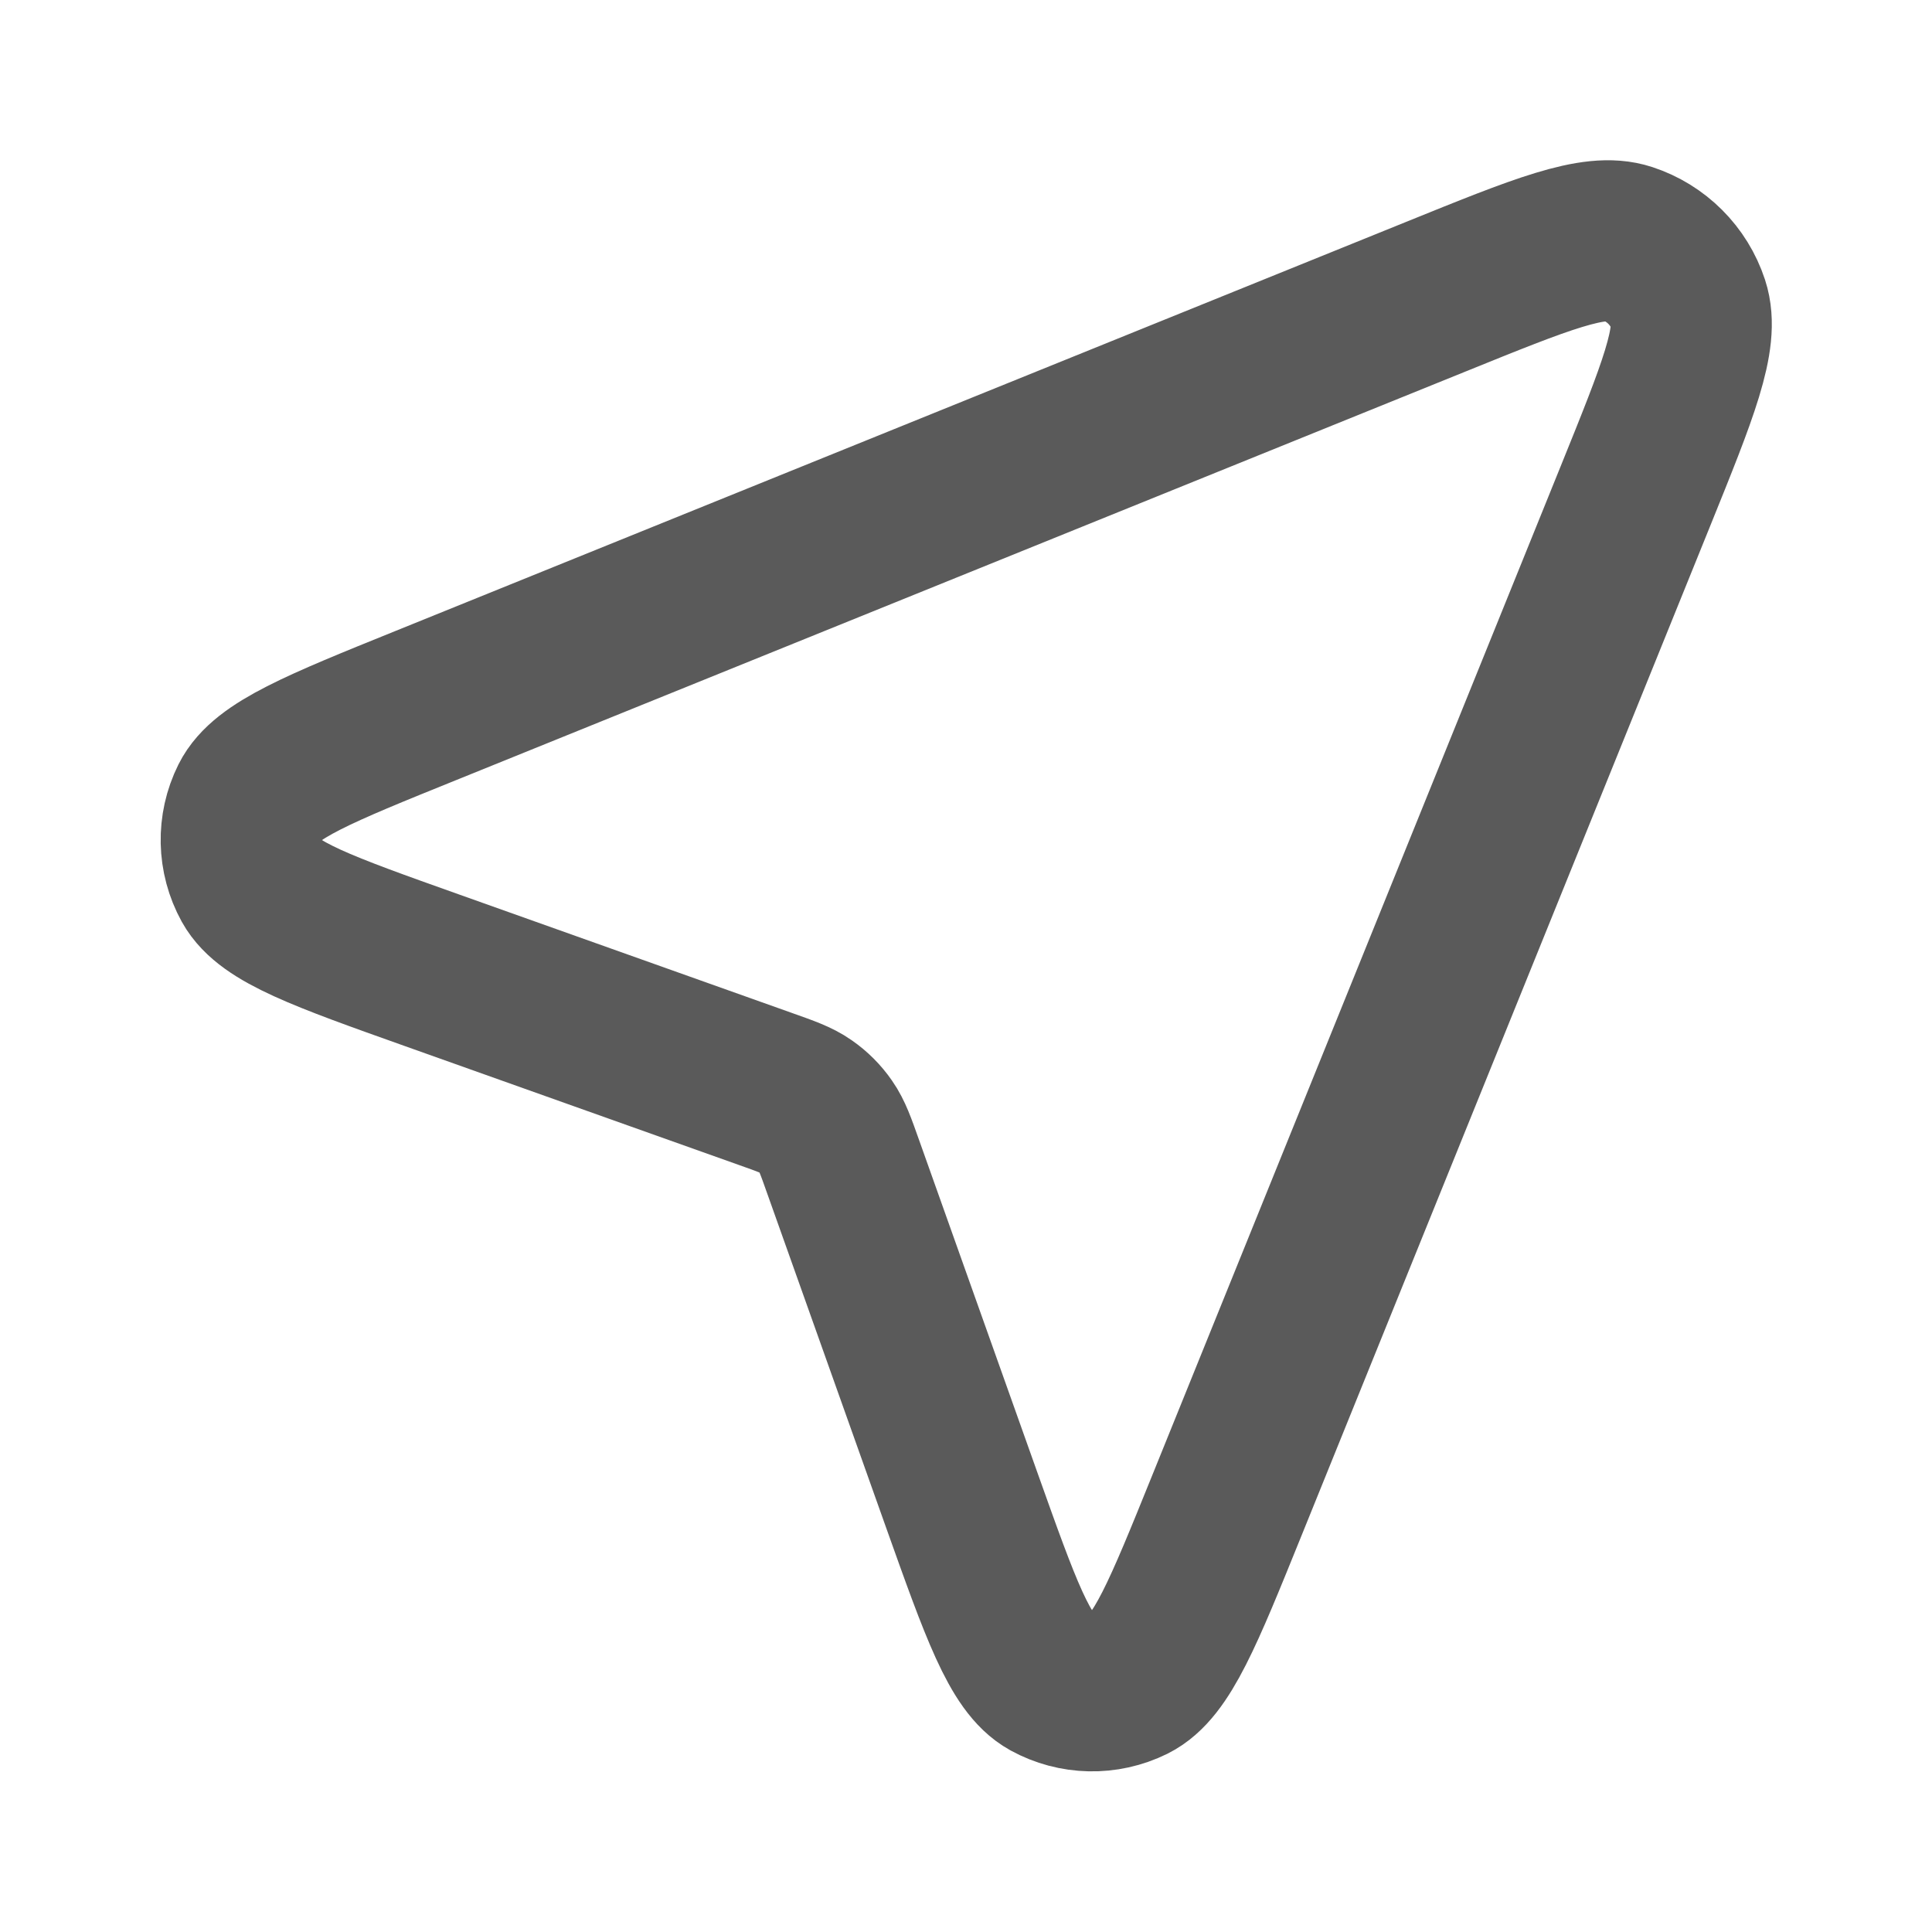
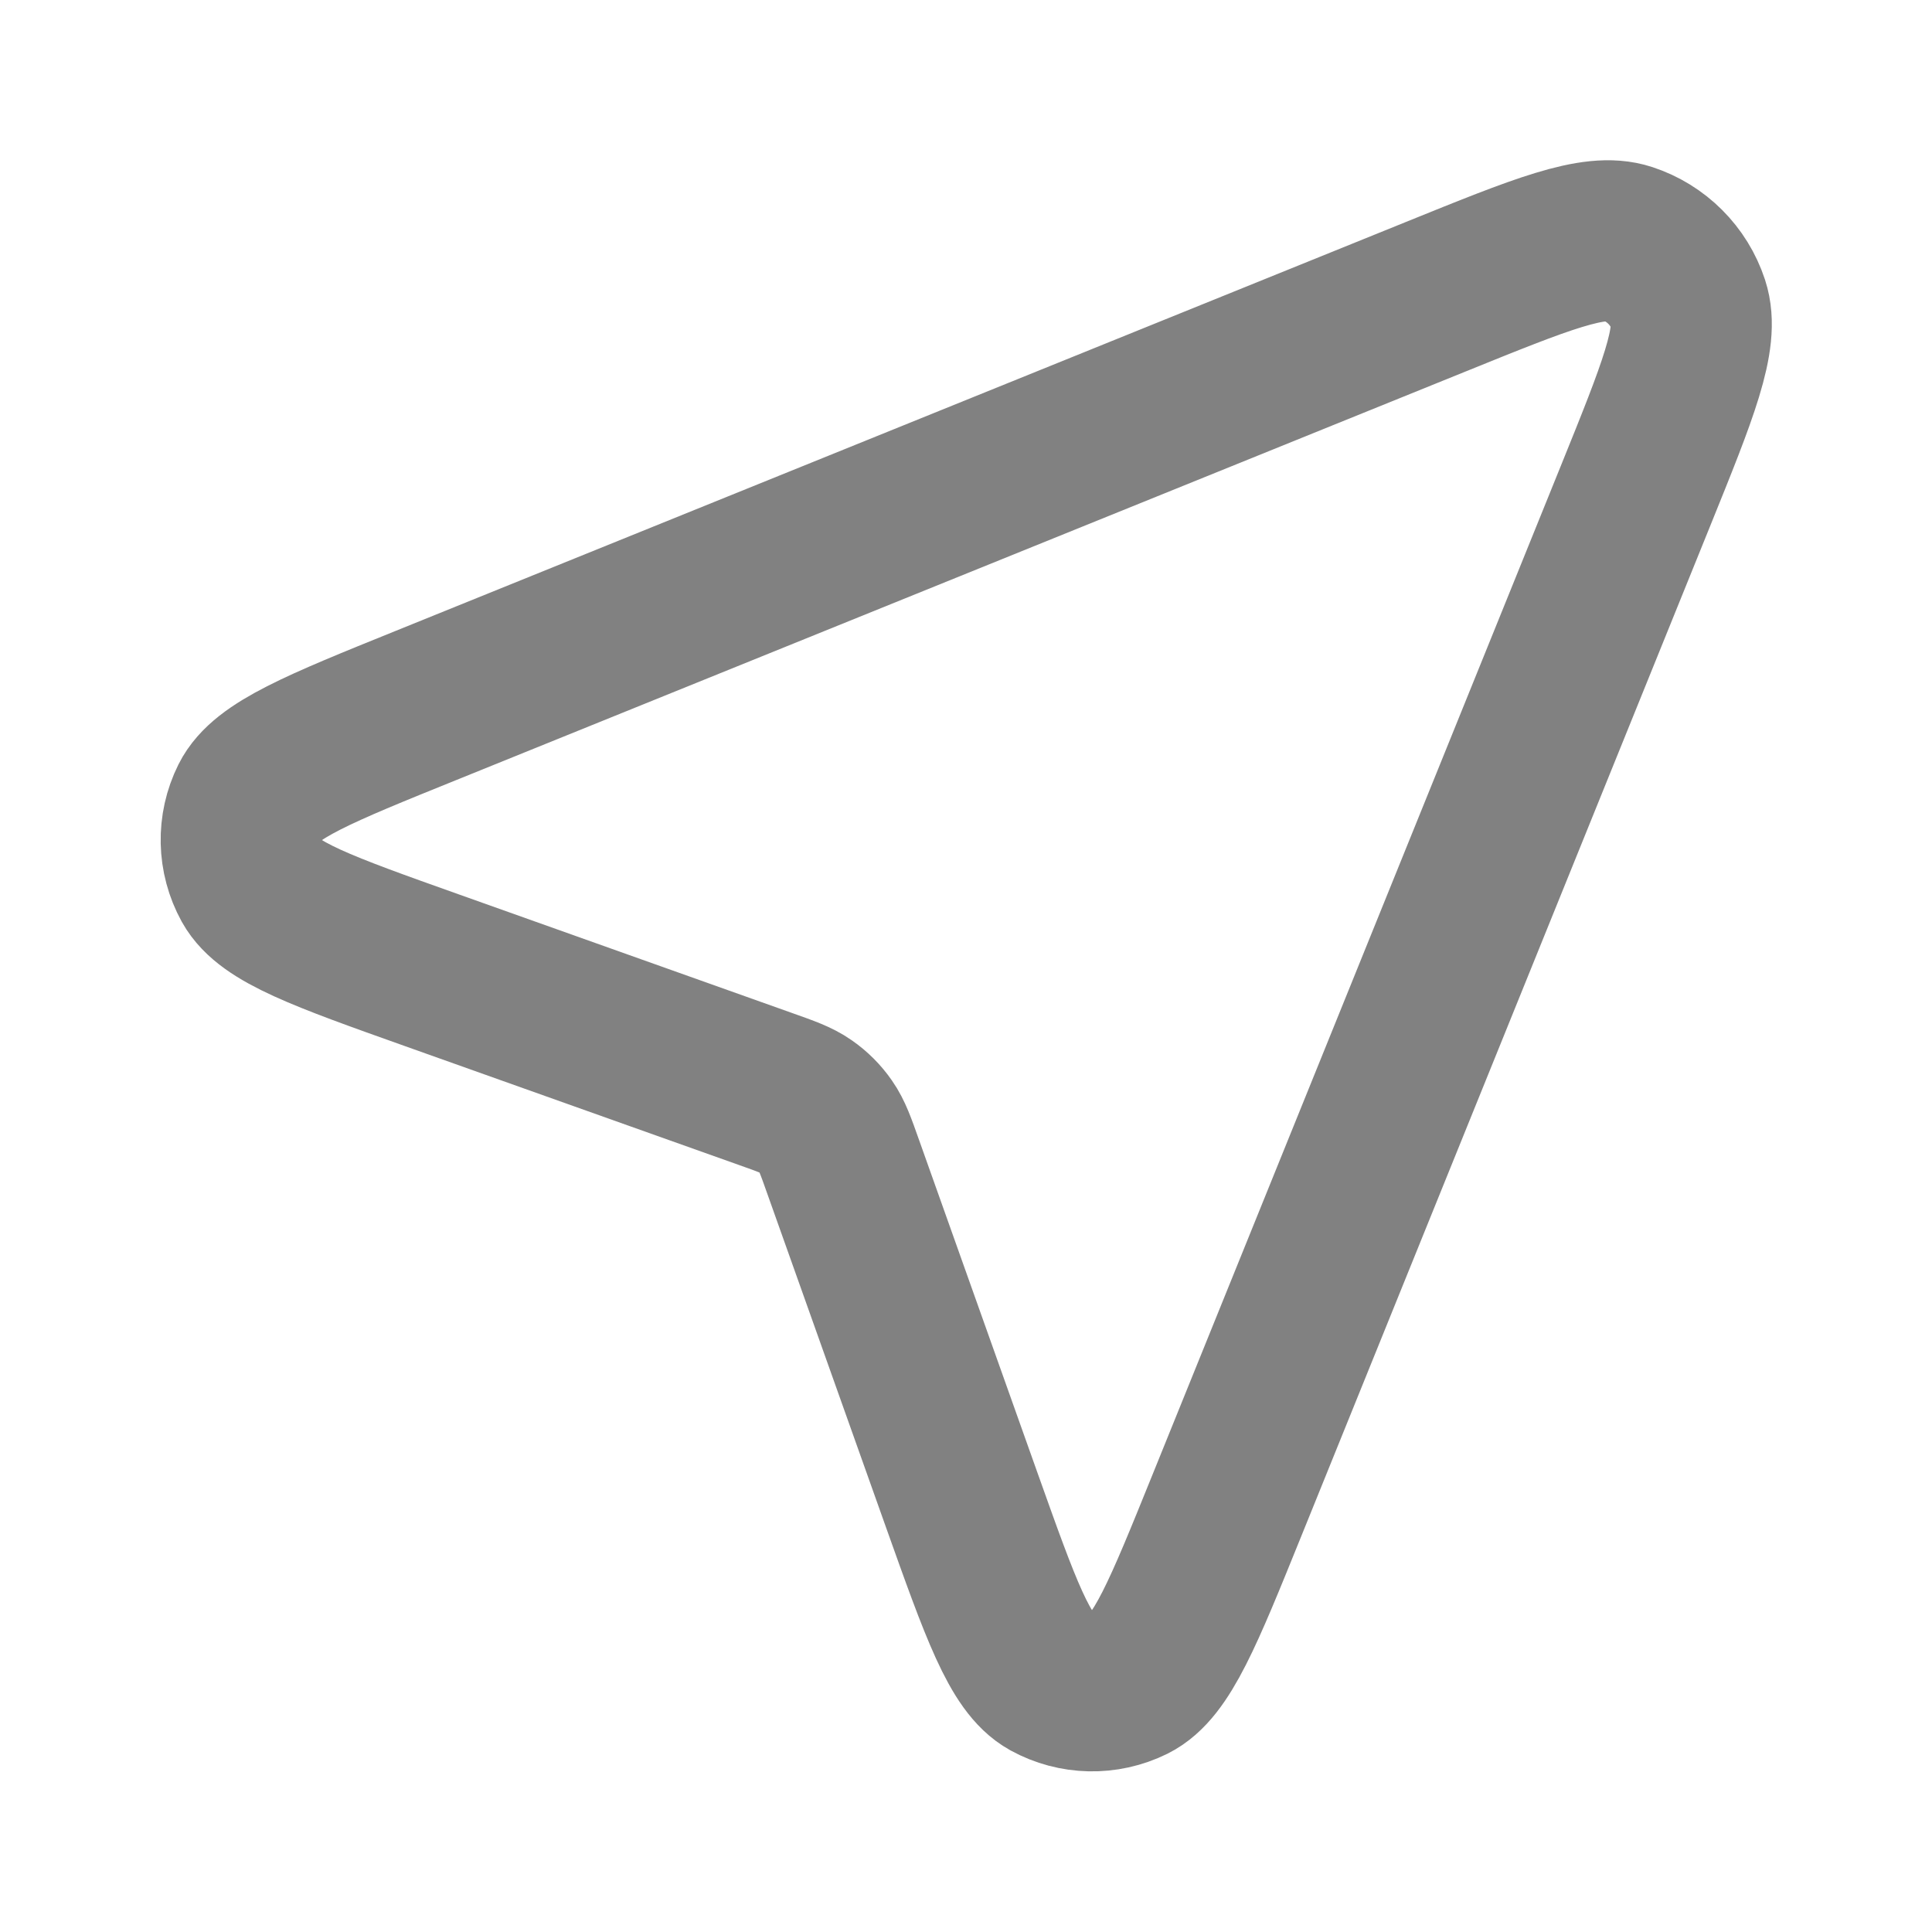
<svg xmlns="http://www.w3.org/2000/svg" width="800px" height="800px" viewBox="0 0 24 24" fill="none">
-   <path d="M5.363 12.052C4.011 11.571 3.335 11.33 3.133 10.966C2.958 10.649 2.95 10.267 3.111 9.944C3.297 9.571 3.962 9.301 5.293 8.763L17.836 3.686C19.146 3.155 19.801 2.89 20.215 3.026C20.575 3.144 20.857 3.426 20.975 3.785C21.111 4.199 20.845 4.855 20.315 6.165L15.238 18.708C14.7 20.038 14.43 20.704 14.057 20.89C13.733 21.05 13.352 21.042 13.035 20.868C12.67 20.666 12.43 19.99 11.948 18.637L10.475 14.497C10.382 14.234 10.335 14.102 10.258 13.992C10.191 13.895 10.106 13.81 10.009 13.743C9.899 13.666 9.767 13.619 9.504 13.526L5.363 12.052Z" stroke="#5A5A5A" stroke-width="2" stroke-linecap="round" stroke-linejoin="round" />
+   <path d="M5.363 12.052C4.011 11.571 3.335 11.33 3.133 10.966C2.958 10.649 2.95 10.267 3.111 9.944C3.297 9.571 3.962 9.301 5.293 8.763L17.836 3.686C19.146 3.155 19.801 2.89 20.215 3.026C20.575 3.144 20.857 3.426 20.975 3.785C21.111 4.199 20.845 4.855 20.315 6.165L15.238 18.708C14.7 20.038 14.43 20.704 14.057 20.89C13.733 21.05 13.352 21.042 13.035 20.868C12.67 20.666 12.43 19.99 11.948 18.637L10.475 14.497C10.382 14.234 10.335 14.102 10.258 13.992C10.191 13.895 10.106 13.81 10.009 13.743C9.899 13.666 9.767 13.619 9.504 13.526L5.363 12.052Z" stroke="#818181" stroke-width="2" stroke-linecap="round" stroke-linejoin="round" />
</svg>
